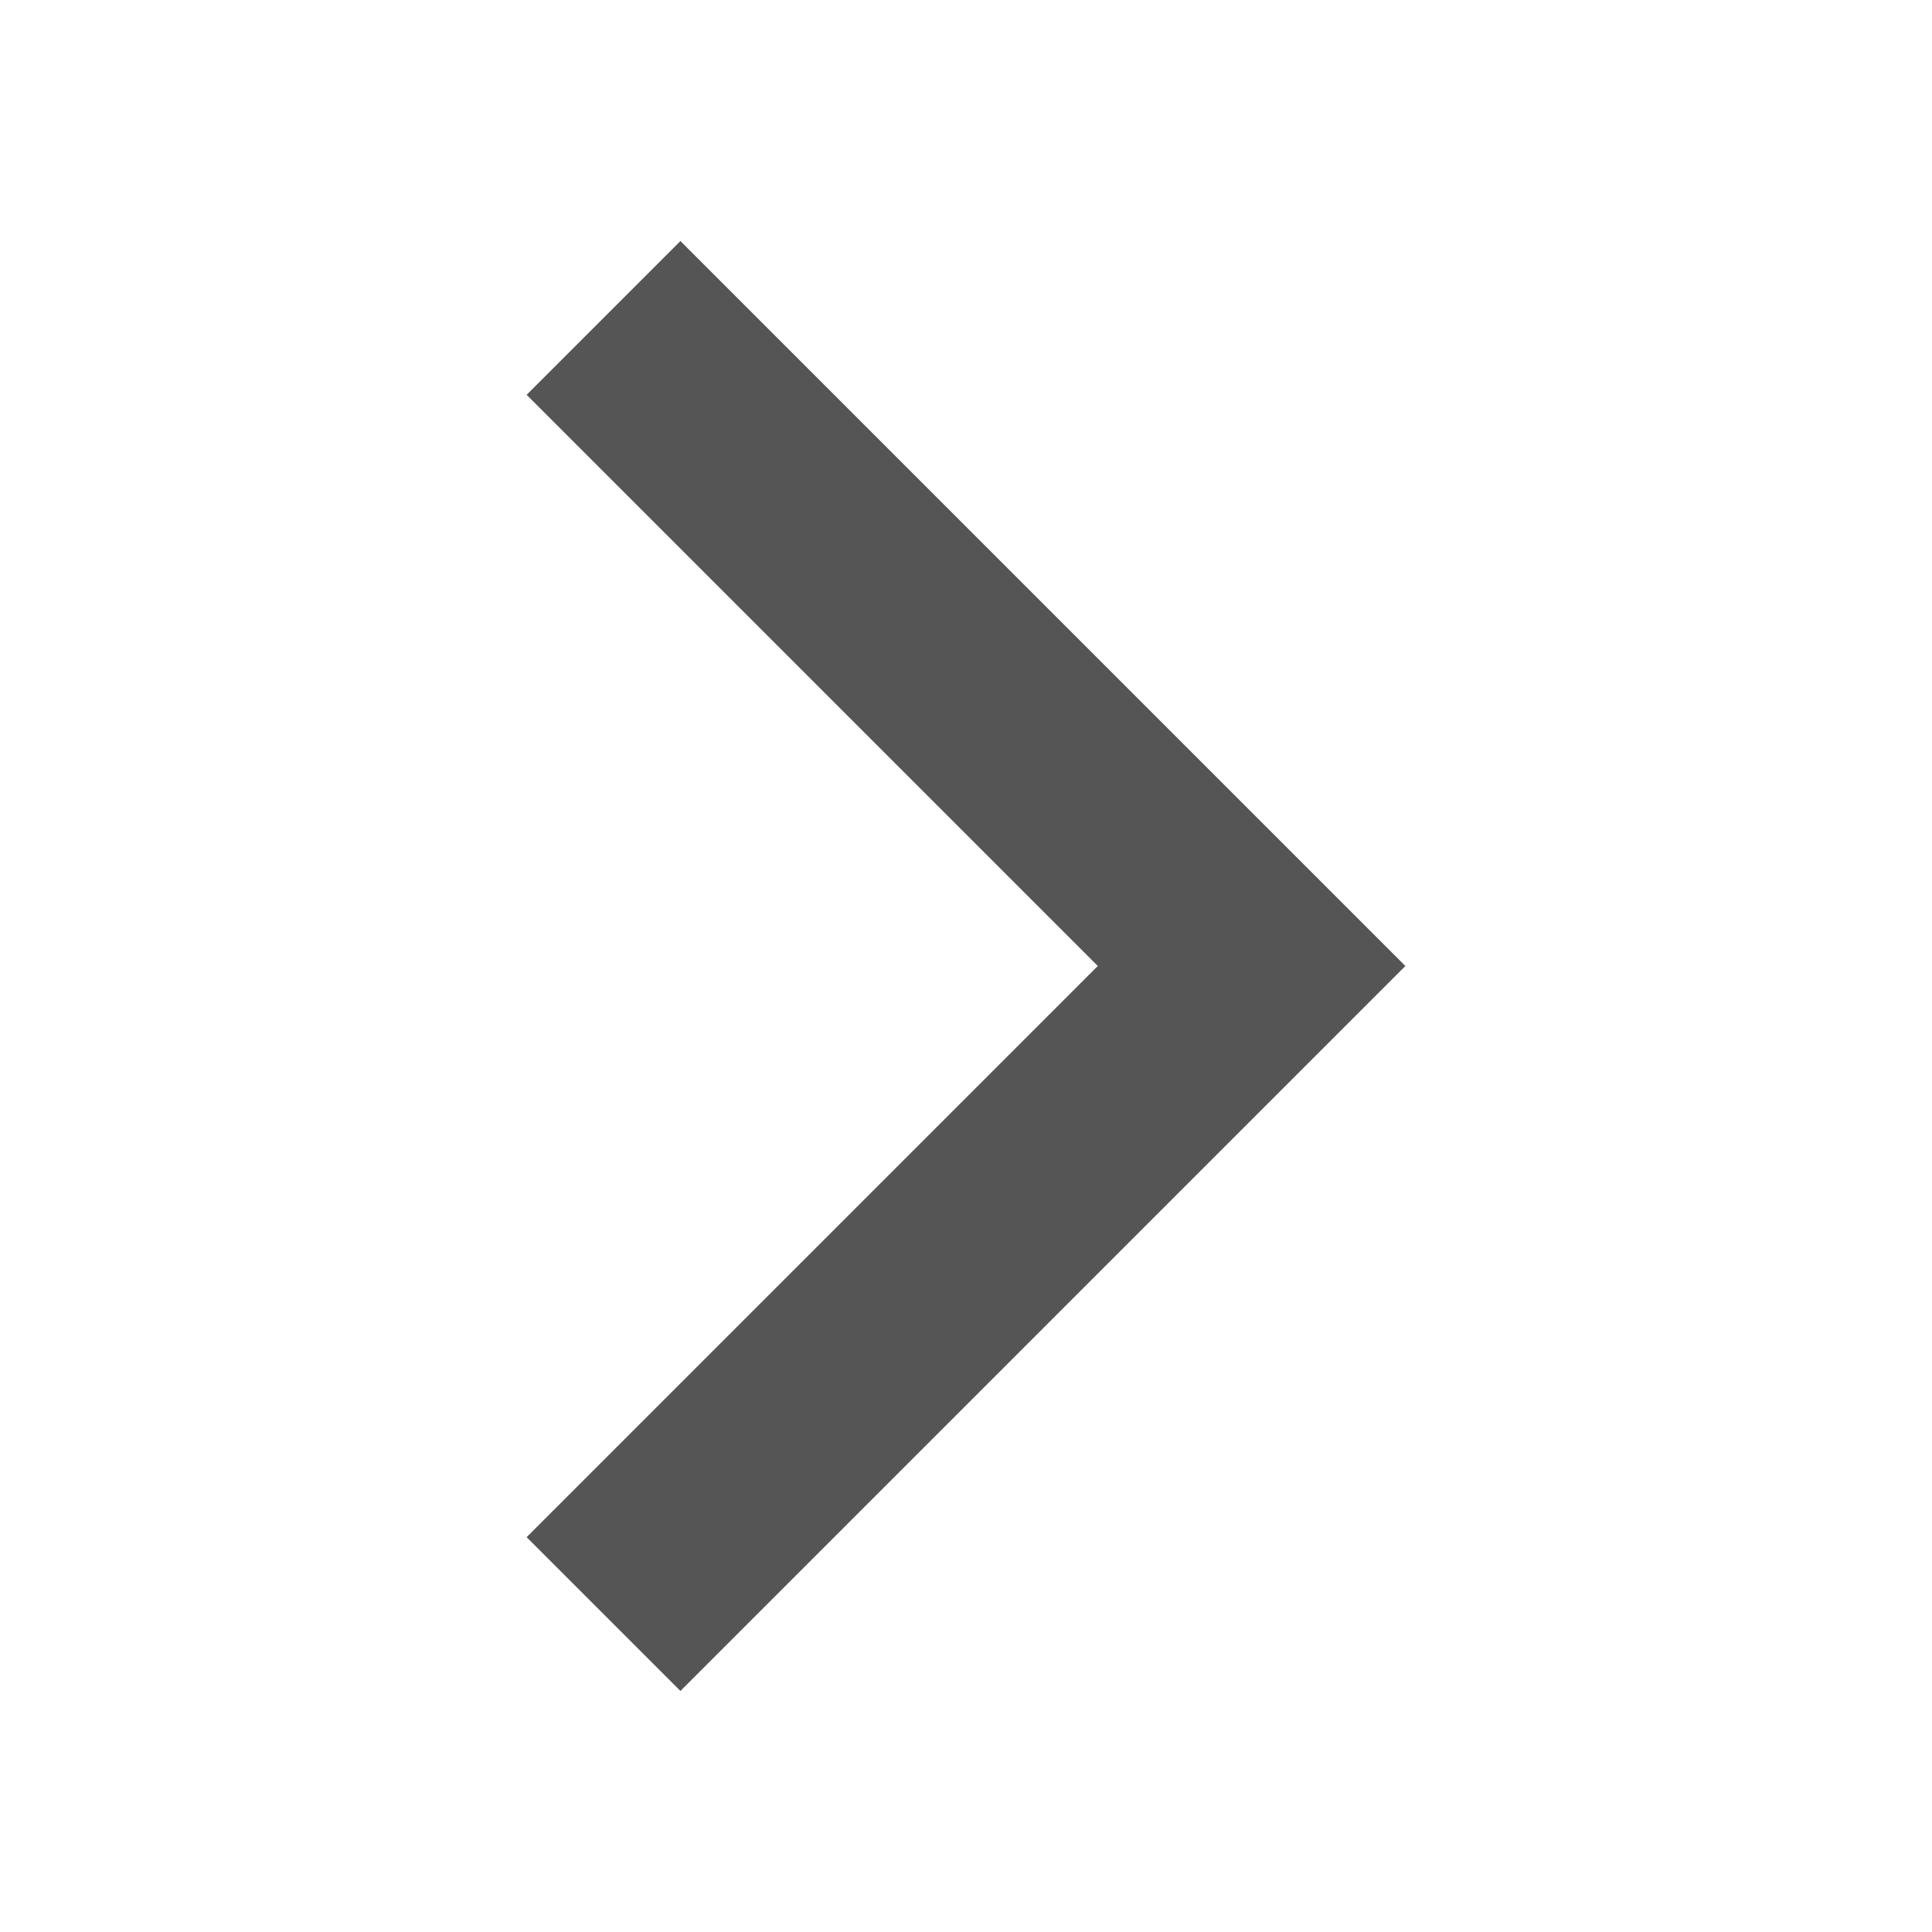
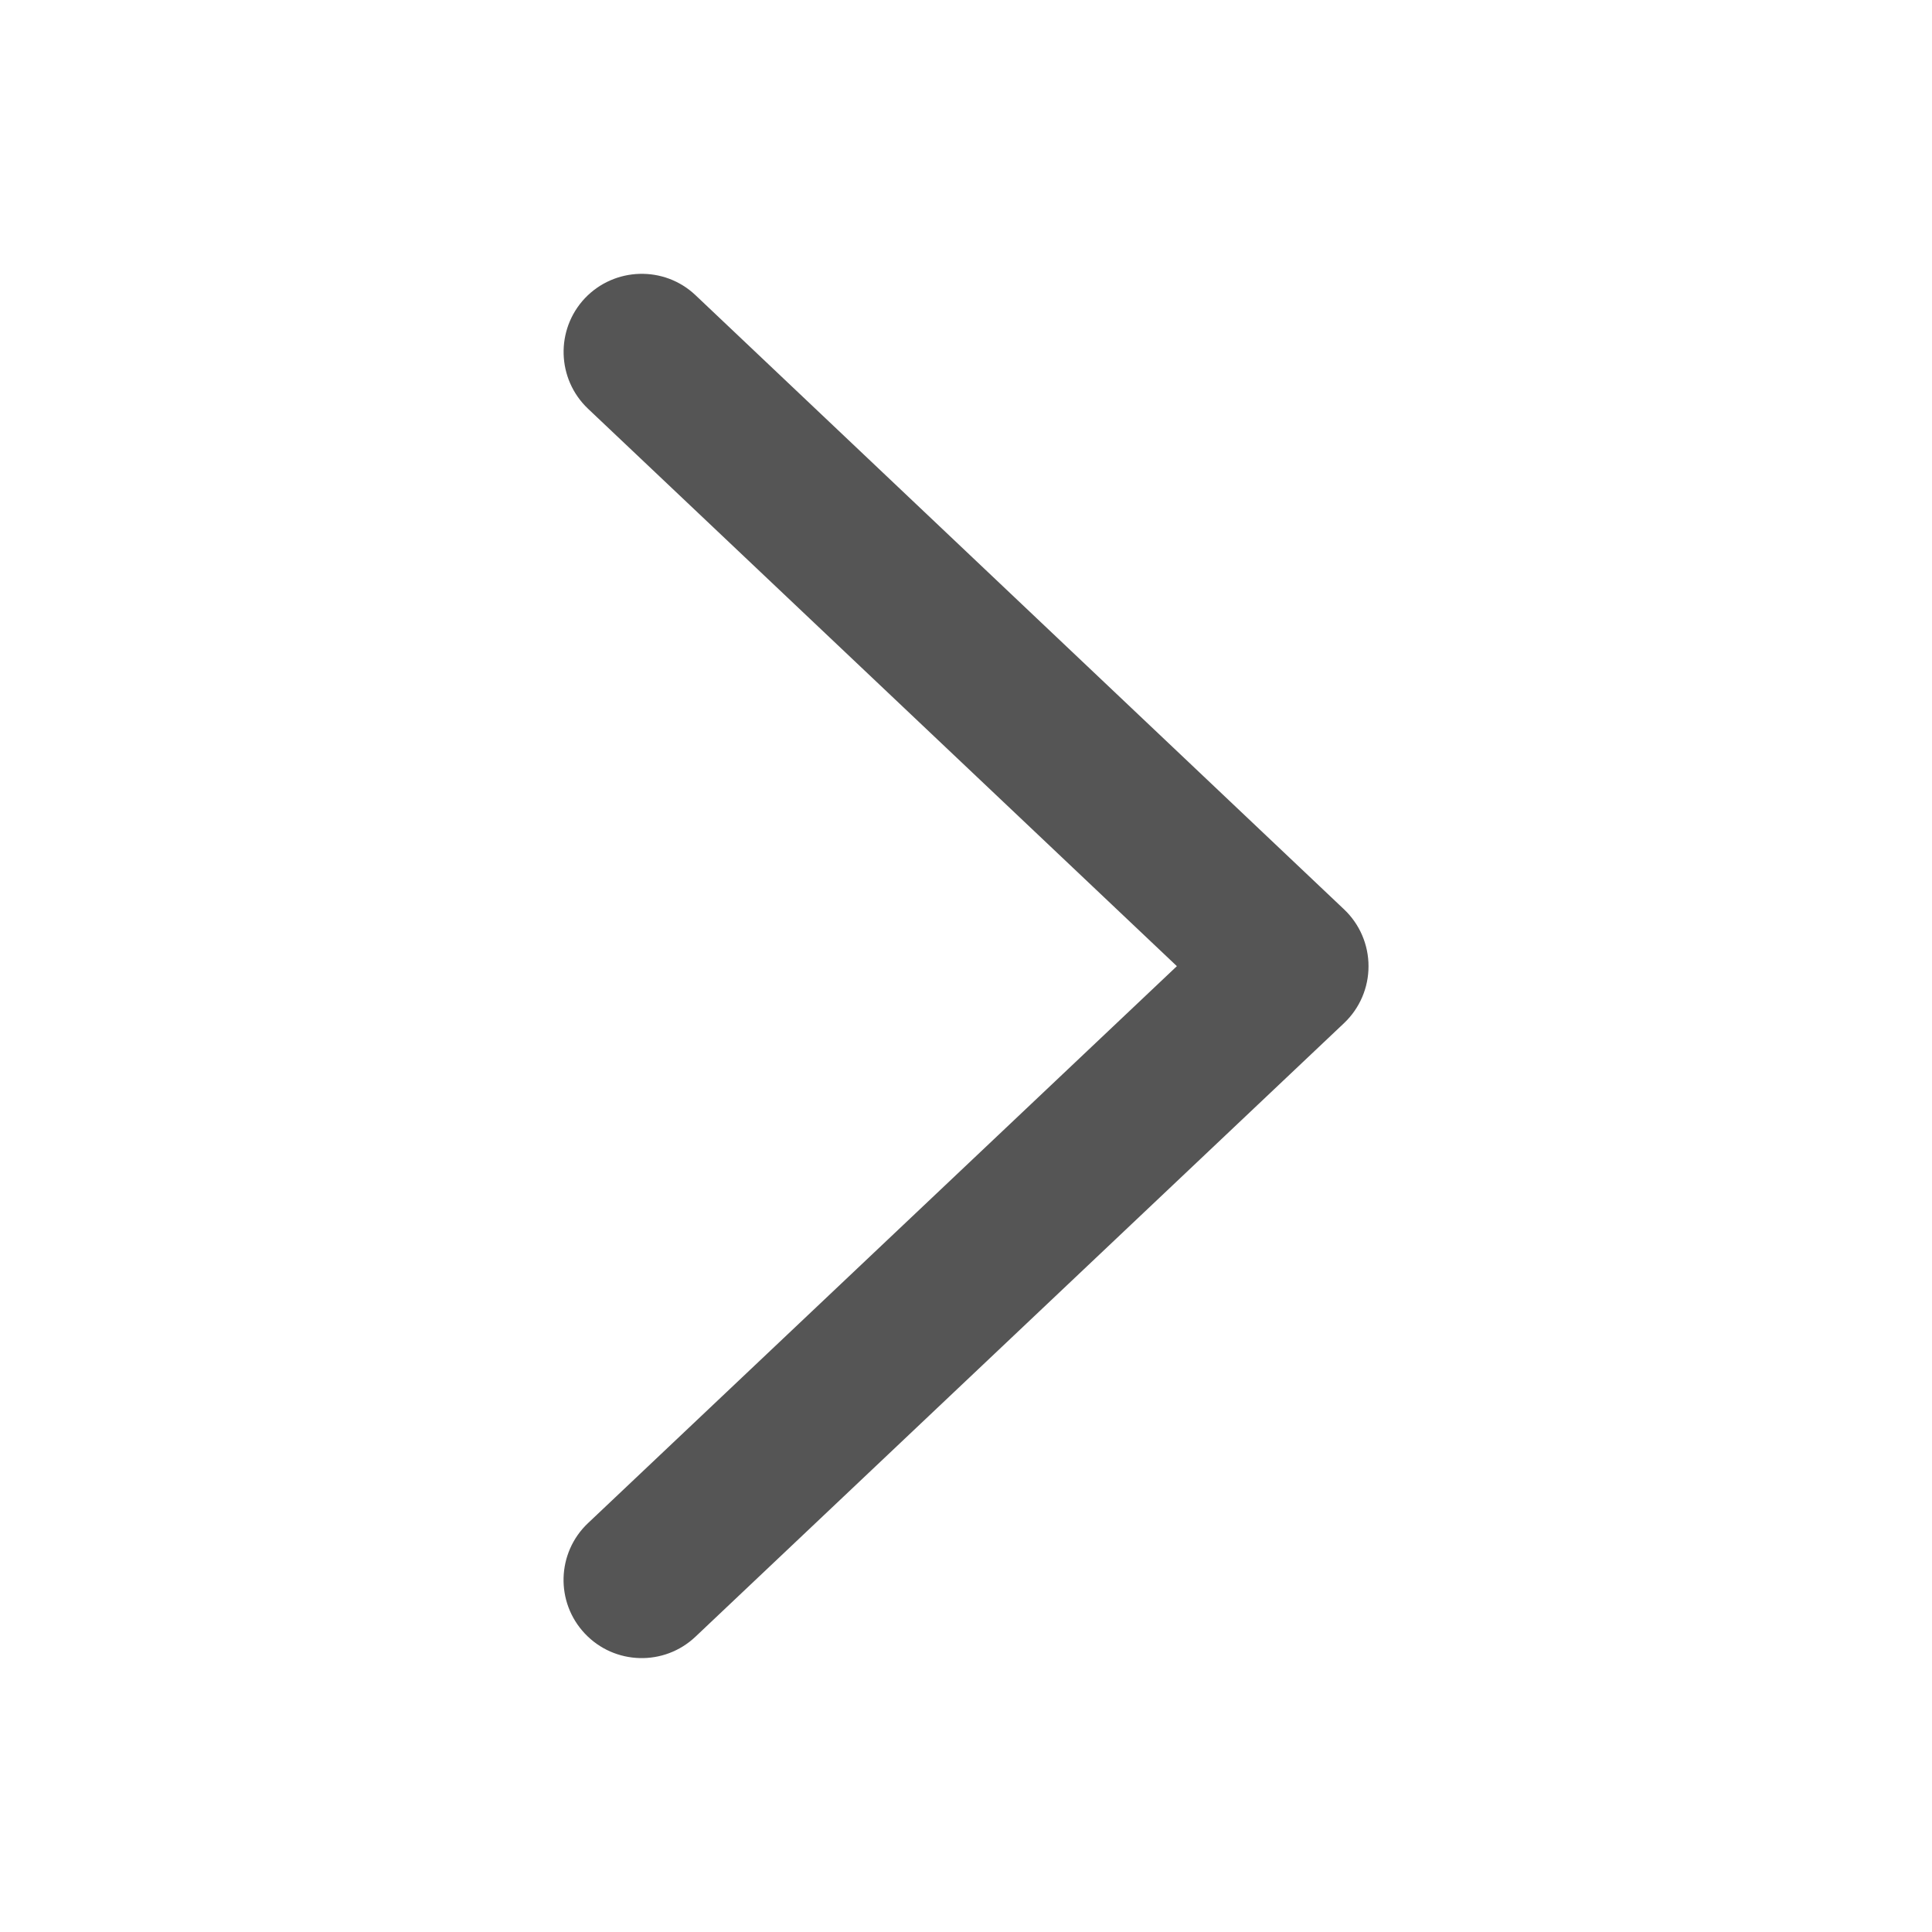
- <svg xmlns="http://www.w3.org/2000/svg" width="1024" height="1024" class="icon">
+ <svg xmlns="http://www.w3.org/2000/svg" t="1553257018217" class="icon" style="" viewBox="0 0 1024 1024" version="1.1" p-id="2837" width="16" height="16">
  <defs>
    <style type="text/css" />
  </defs>
-   <g>
-     <rect x="-1" y="-1" width="1026" height="1026" id="canvas_background" fill="none" />
-   </g>
-   <g>
-     <path transform="rotate(90 512,512) " d="m209.261,744.877l-81.504,-81.512l384.242,-384.242l384.242,384.242l-81.512,81.512l-302.73,-302.73l-302.739,302.73l-0,0z" fill="#555555" id="svg_1" stroke="null" />
-   </g>
+   <path d="M725.34 512.166a41.425 41.425 0 0 1-12.925 30.075l-343.829 325.271a41.425 41.425 0 0 1-56.918-60.232l312.098-295.196-312.098-295.445a41.508 41.508 0 0 1-1.657-58.575c15.742-16.57 42.005-17.316 58.575-1.657l343.829 325.602a41.425 41.425 0 0 1 12.925 30.158z" fill="#555555" p-id="2838" />
</svg>
